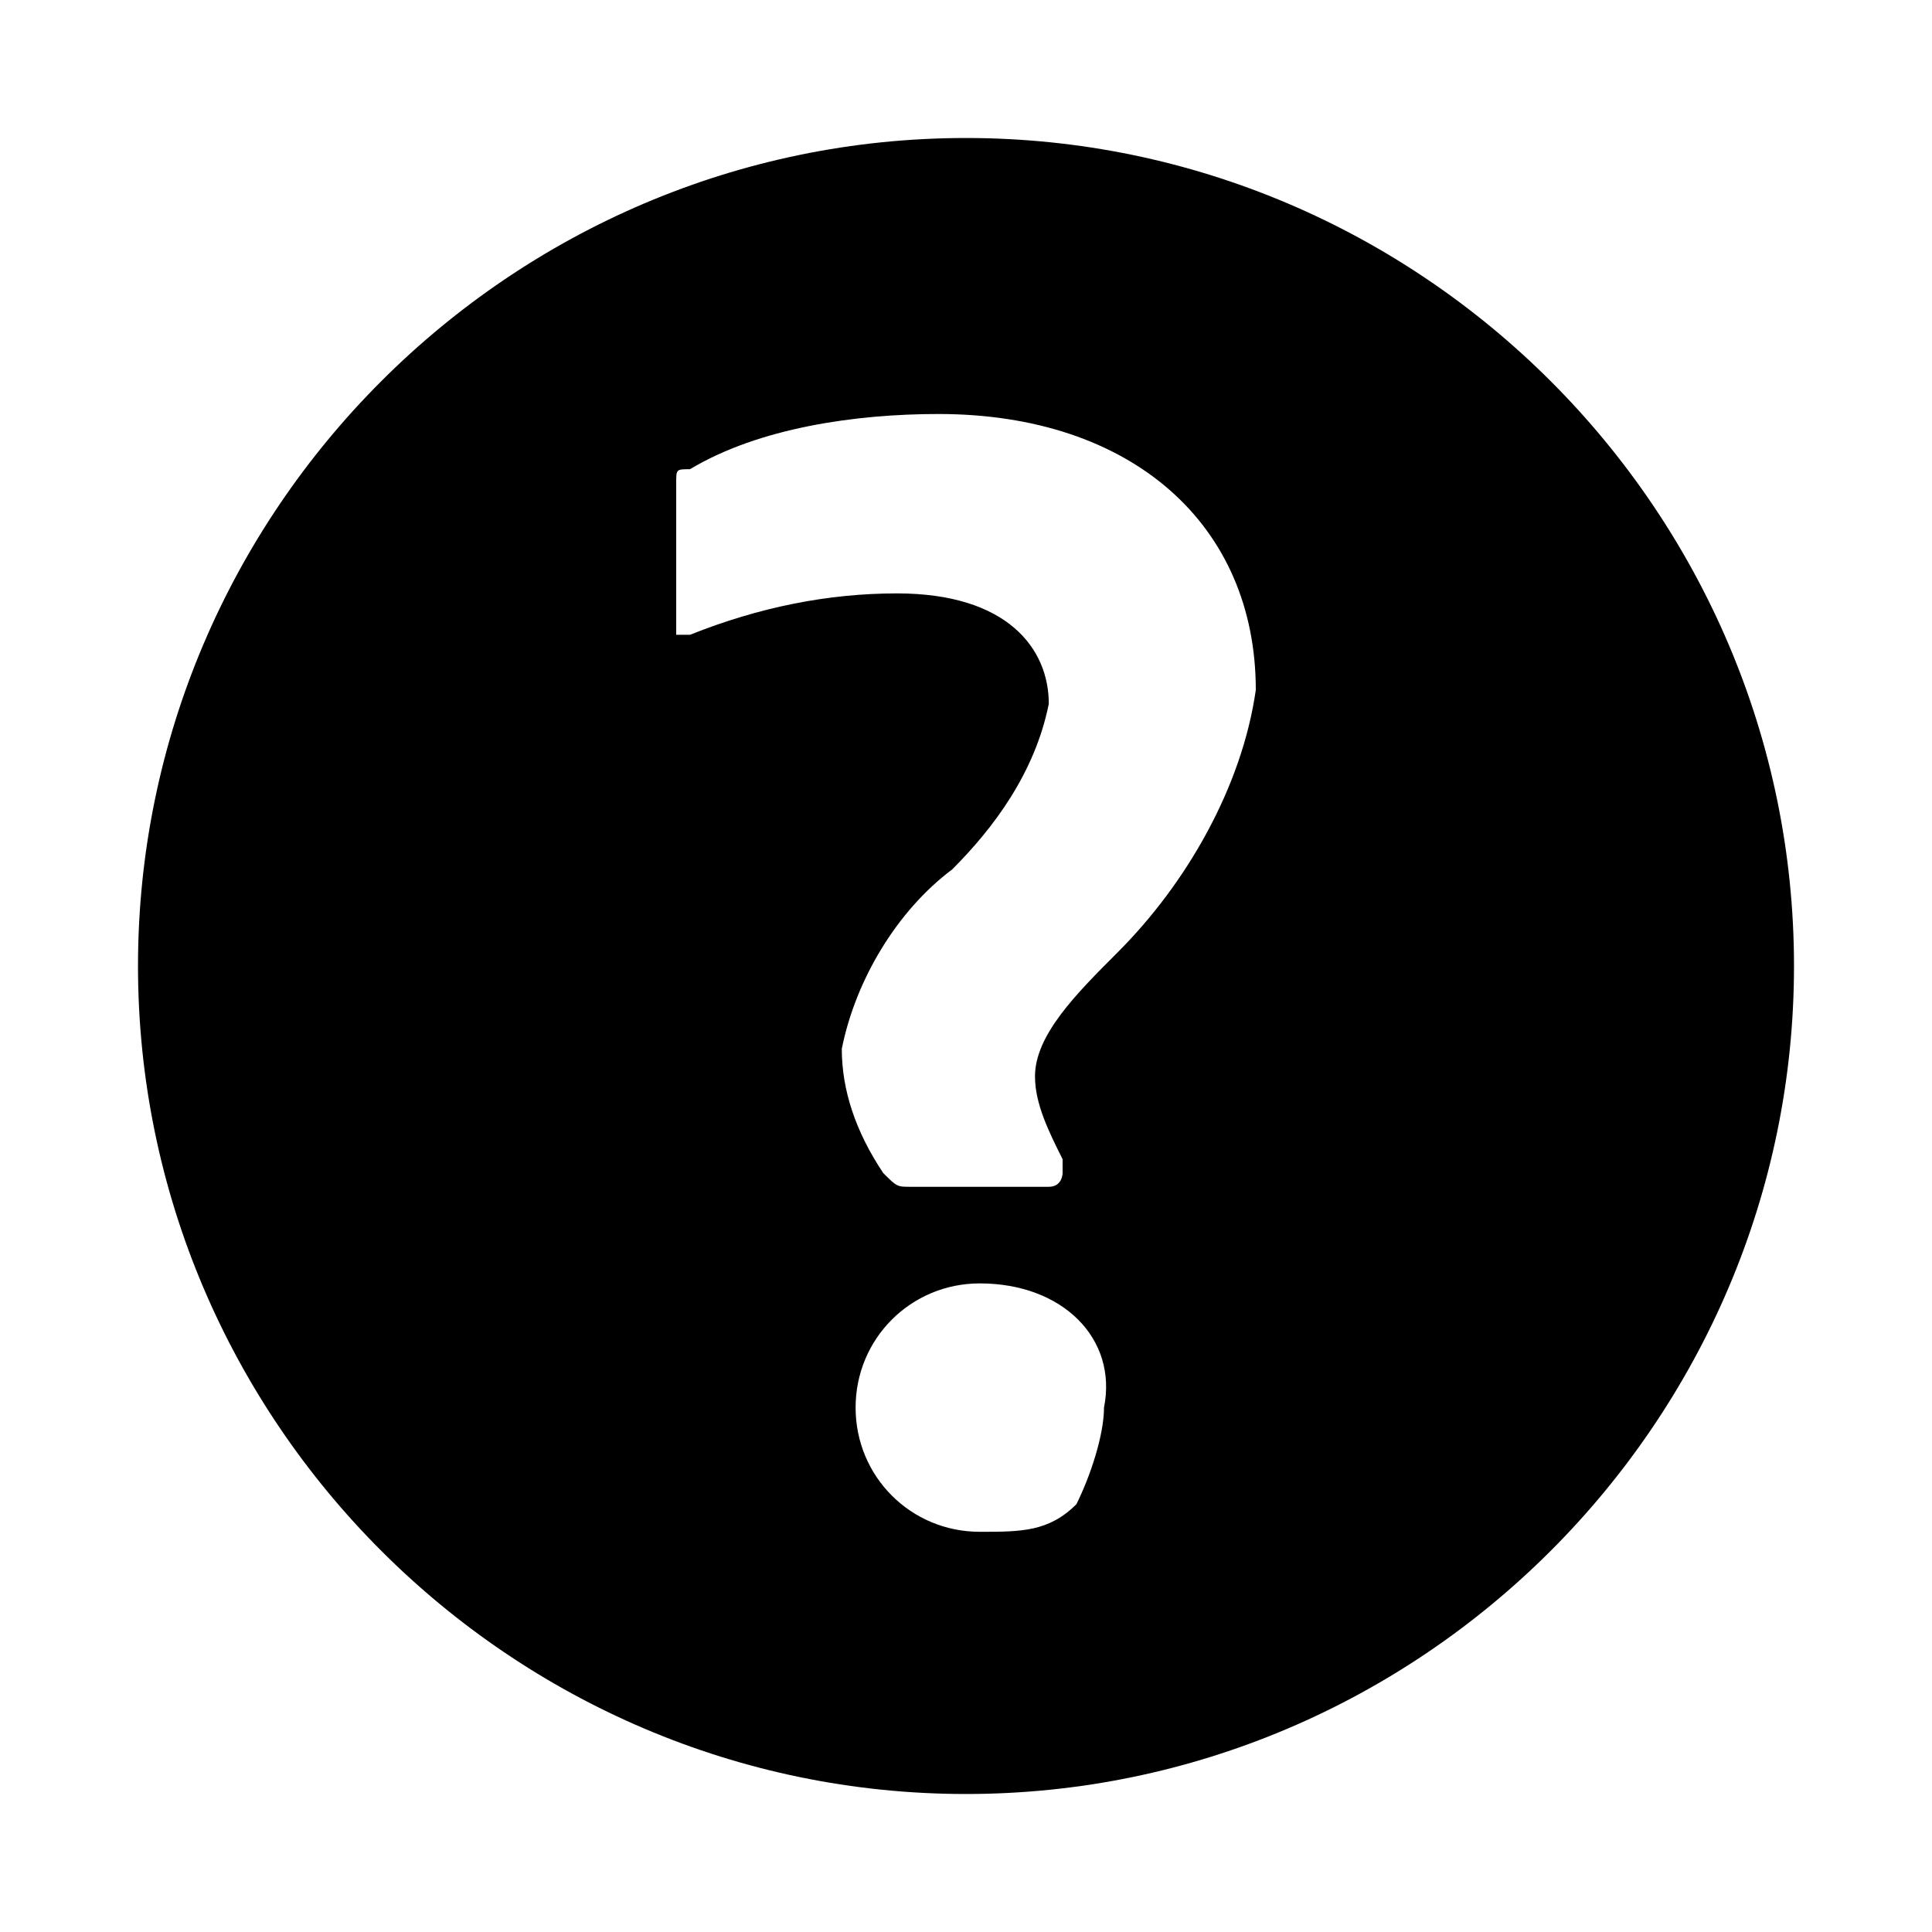
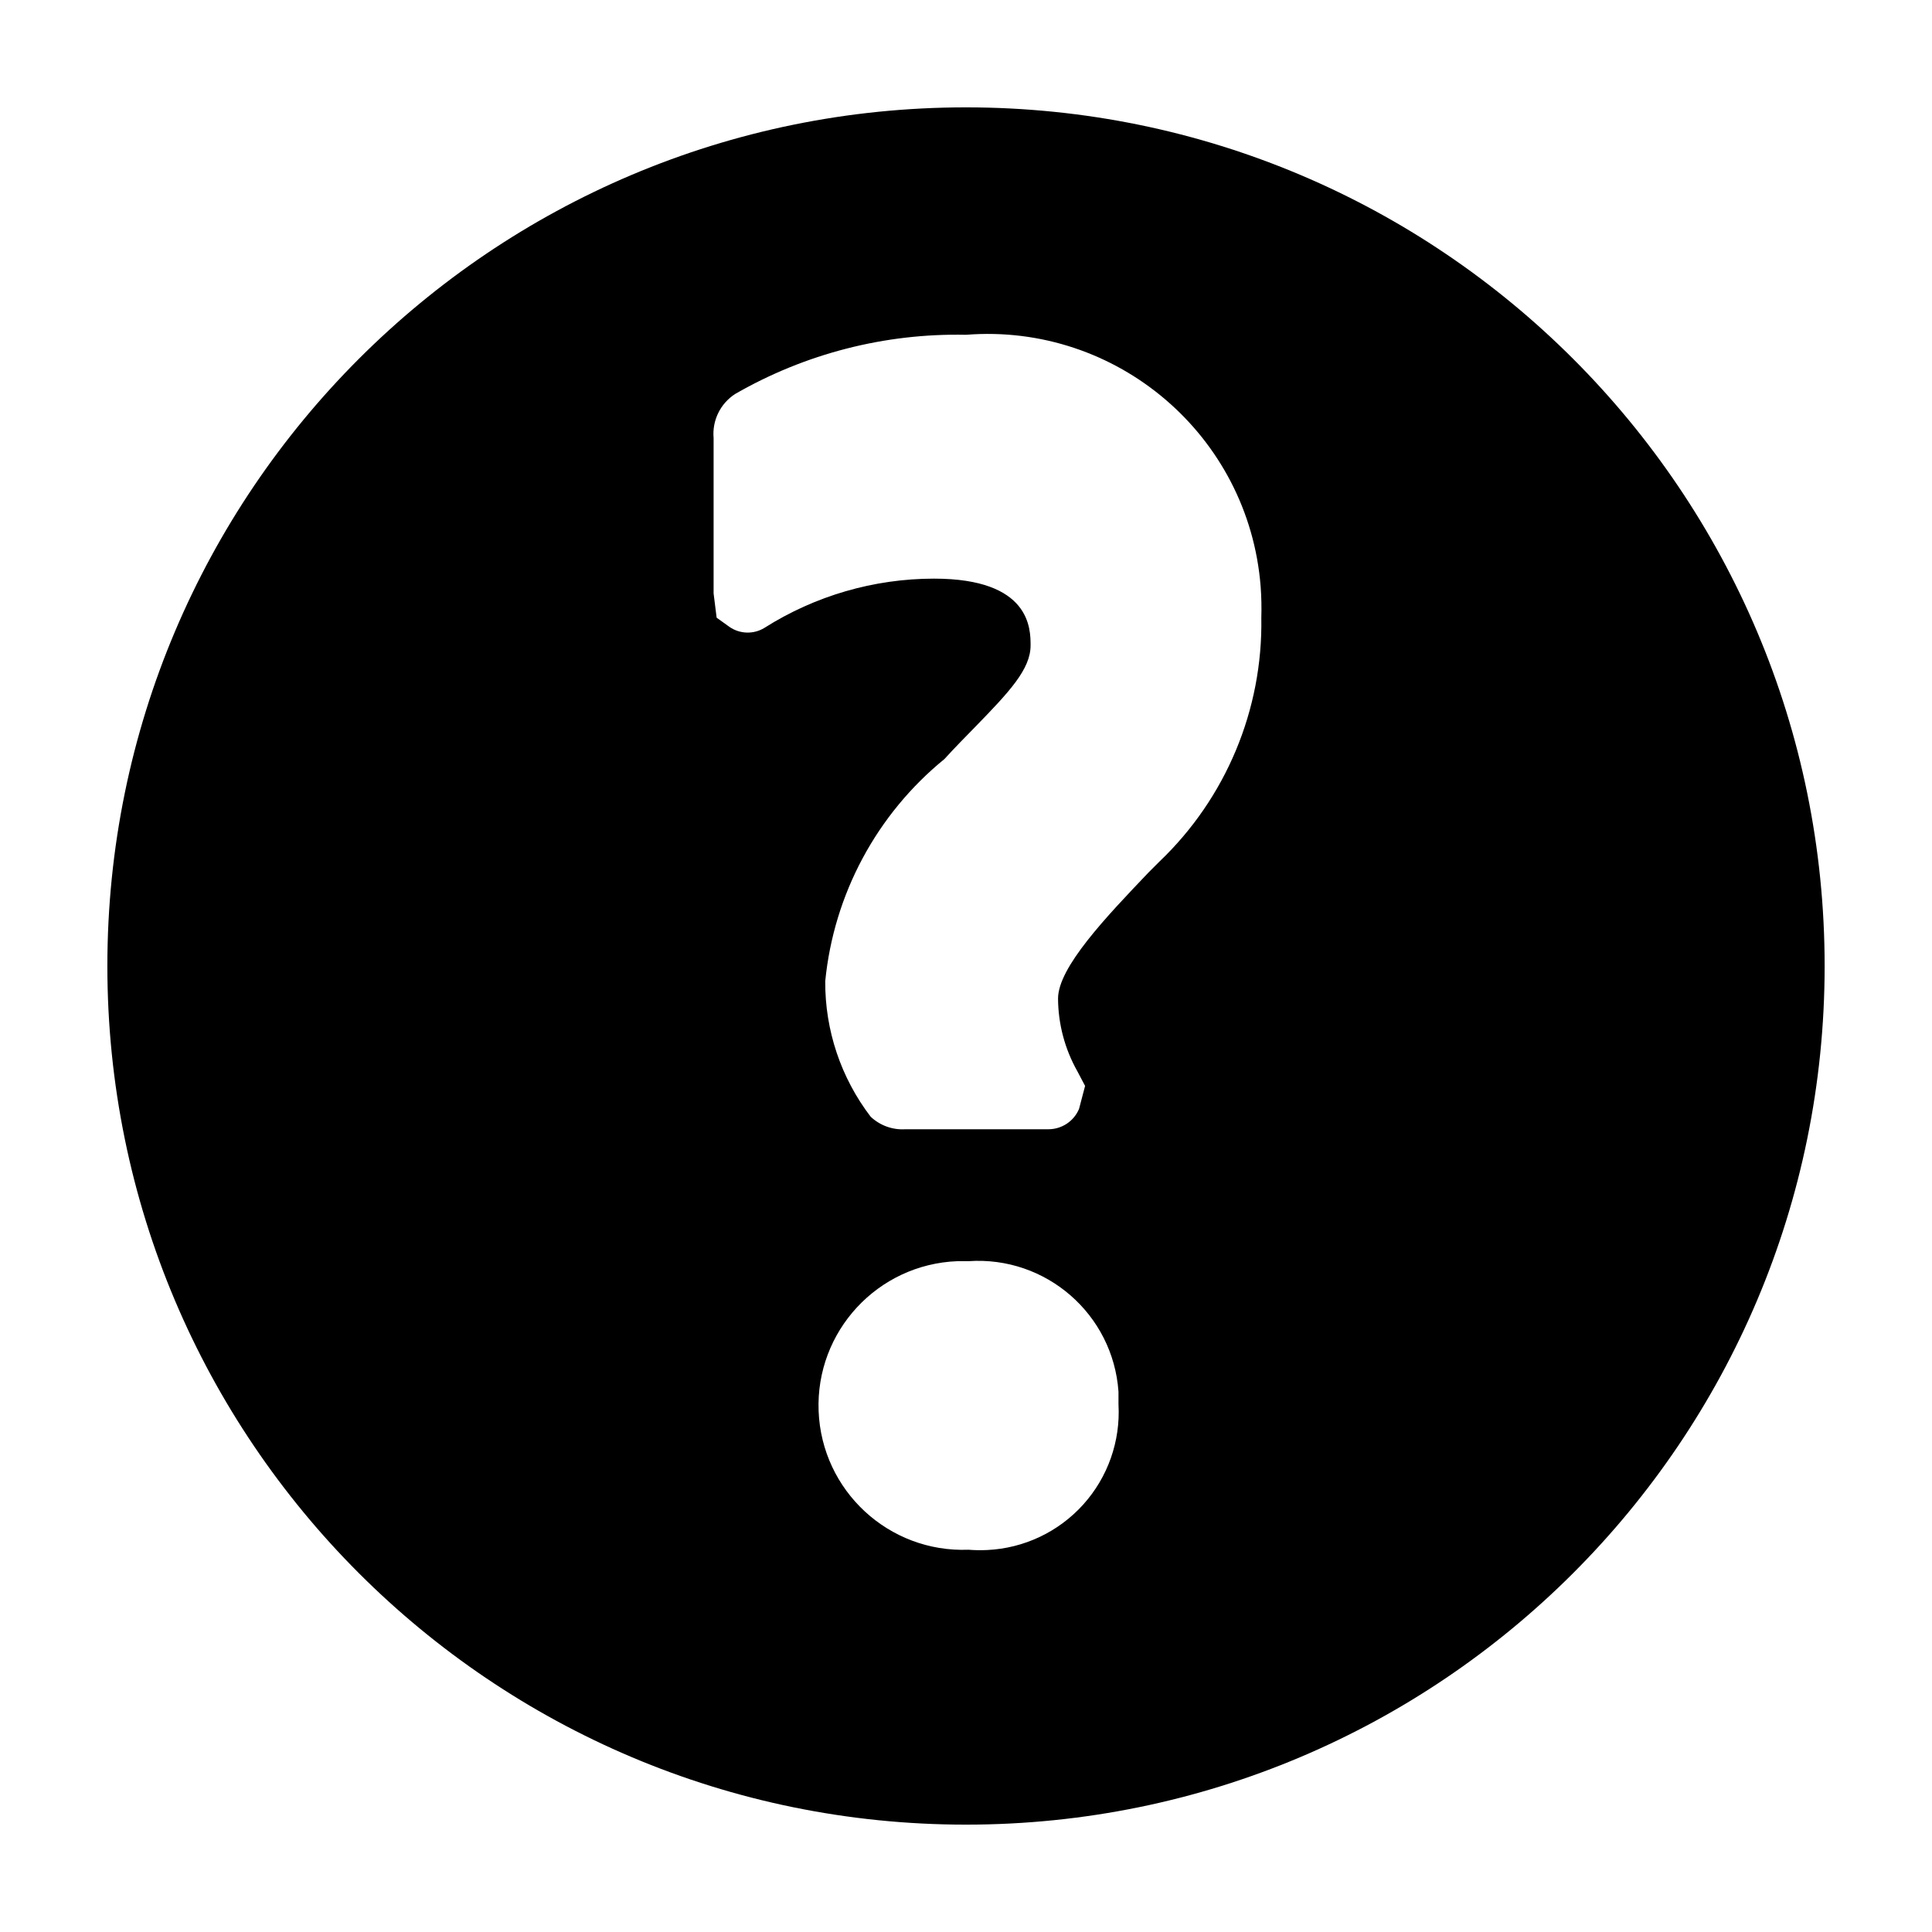
- <svg xmlns="http://www.w3.org/2000/svg" width="14" height="14" viewBox="0 0 14 14">
-   <path d="M7 1C3.7 1 1 3.7 1 7s2.7 6 6 6 6-2.7 6-6-2.7-6-6-6zm1 9.2c0 .2-.1.5-.2.7-.2.2-.4.2-.7.2-.5 0-.9-.4-.9-.9s.4-.9.9-.9c.6 0 1 .4.9.9zm.1-3.3c-.3.3-.6.6-.6.9 0 .2.1.4.2.6v.1s0 .1-.1.1h-1c-.1 0-.1 0-.2-.1-.2-.3-.3-.6-.3-.9.1-.5.4-1 .8-1.3.3-.3.6-.7.7-1.2 0-.4-.3-.8-1.1-.8-.5 0-1 .1-1.5.3h-.1V3.5c0-.1 0-.1.1-.1.5-.3 1.2-.4 1.8-.4 1.4 0 2.3.8 2.3 2-.1.7-.5 1.4-1 1.9z" />
+ <svg xmlns="http://www.w3.org/2000/svg" height="14" viewBox="0 0 14 14" width="14">
+   <path d="M7 .778A6.222 6.222 0 1 0 13.222 7 6.222 6.222 0 0 0 7 .778zm.018 10.452a1.046 1.046 0 0 1-.081-2.091h.081a1.019 1.019 0 0 1 1.087.946v.092a1 1 0 0 1-.951 1.055 1.059 1.059 0 0 1-.136-.002zM8.4 6.245l-.078.078c-.307.322-.655.687-.655.913a1.084 1.084 0 0 0 .139.525l.057.108-.044.167a.241.241 0 0 1-.221.147H6.561a.336.336 0 0 1-.252-.091 1.6 1.6 0 0 1-.329-.982 2.378 2.378 0 0 1 .864-1.61c.078-.086.156-.164.224-.234.245-.252.4-.416.4-.589 0-.12 0-.484-.7-.484a2.3 2.3 0 0 0-1.229.357.232.232 0 0 1-.254-.008l-.092-.066-.022-.176V3.174a.344.344 0 0 1 .156-.319A3.217 3.217 0 0 1 7 2.426a1.985 1.985 0 0 1 2.135 1.823 2.144 2.144 0 0 1 .005.227 2.387 2.387 0 0 1-.74 1.769z" />
</svg>
